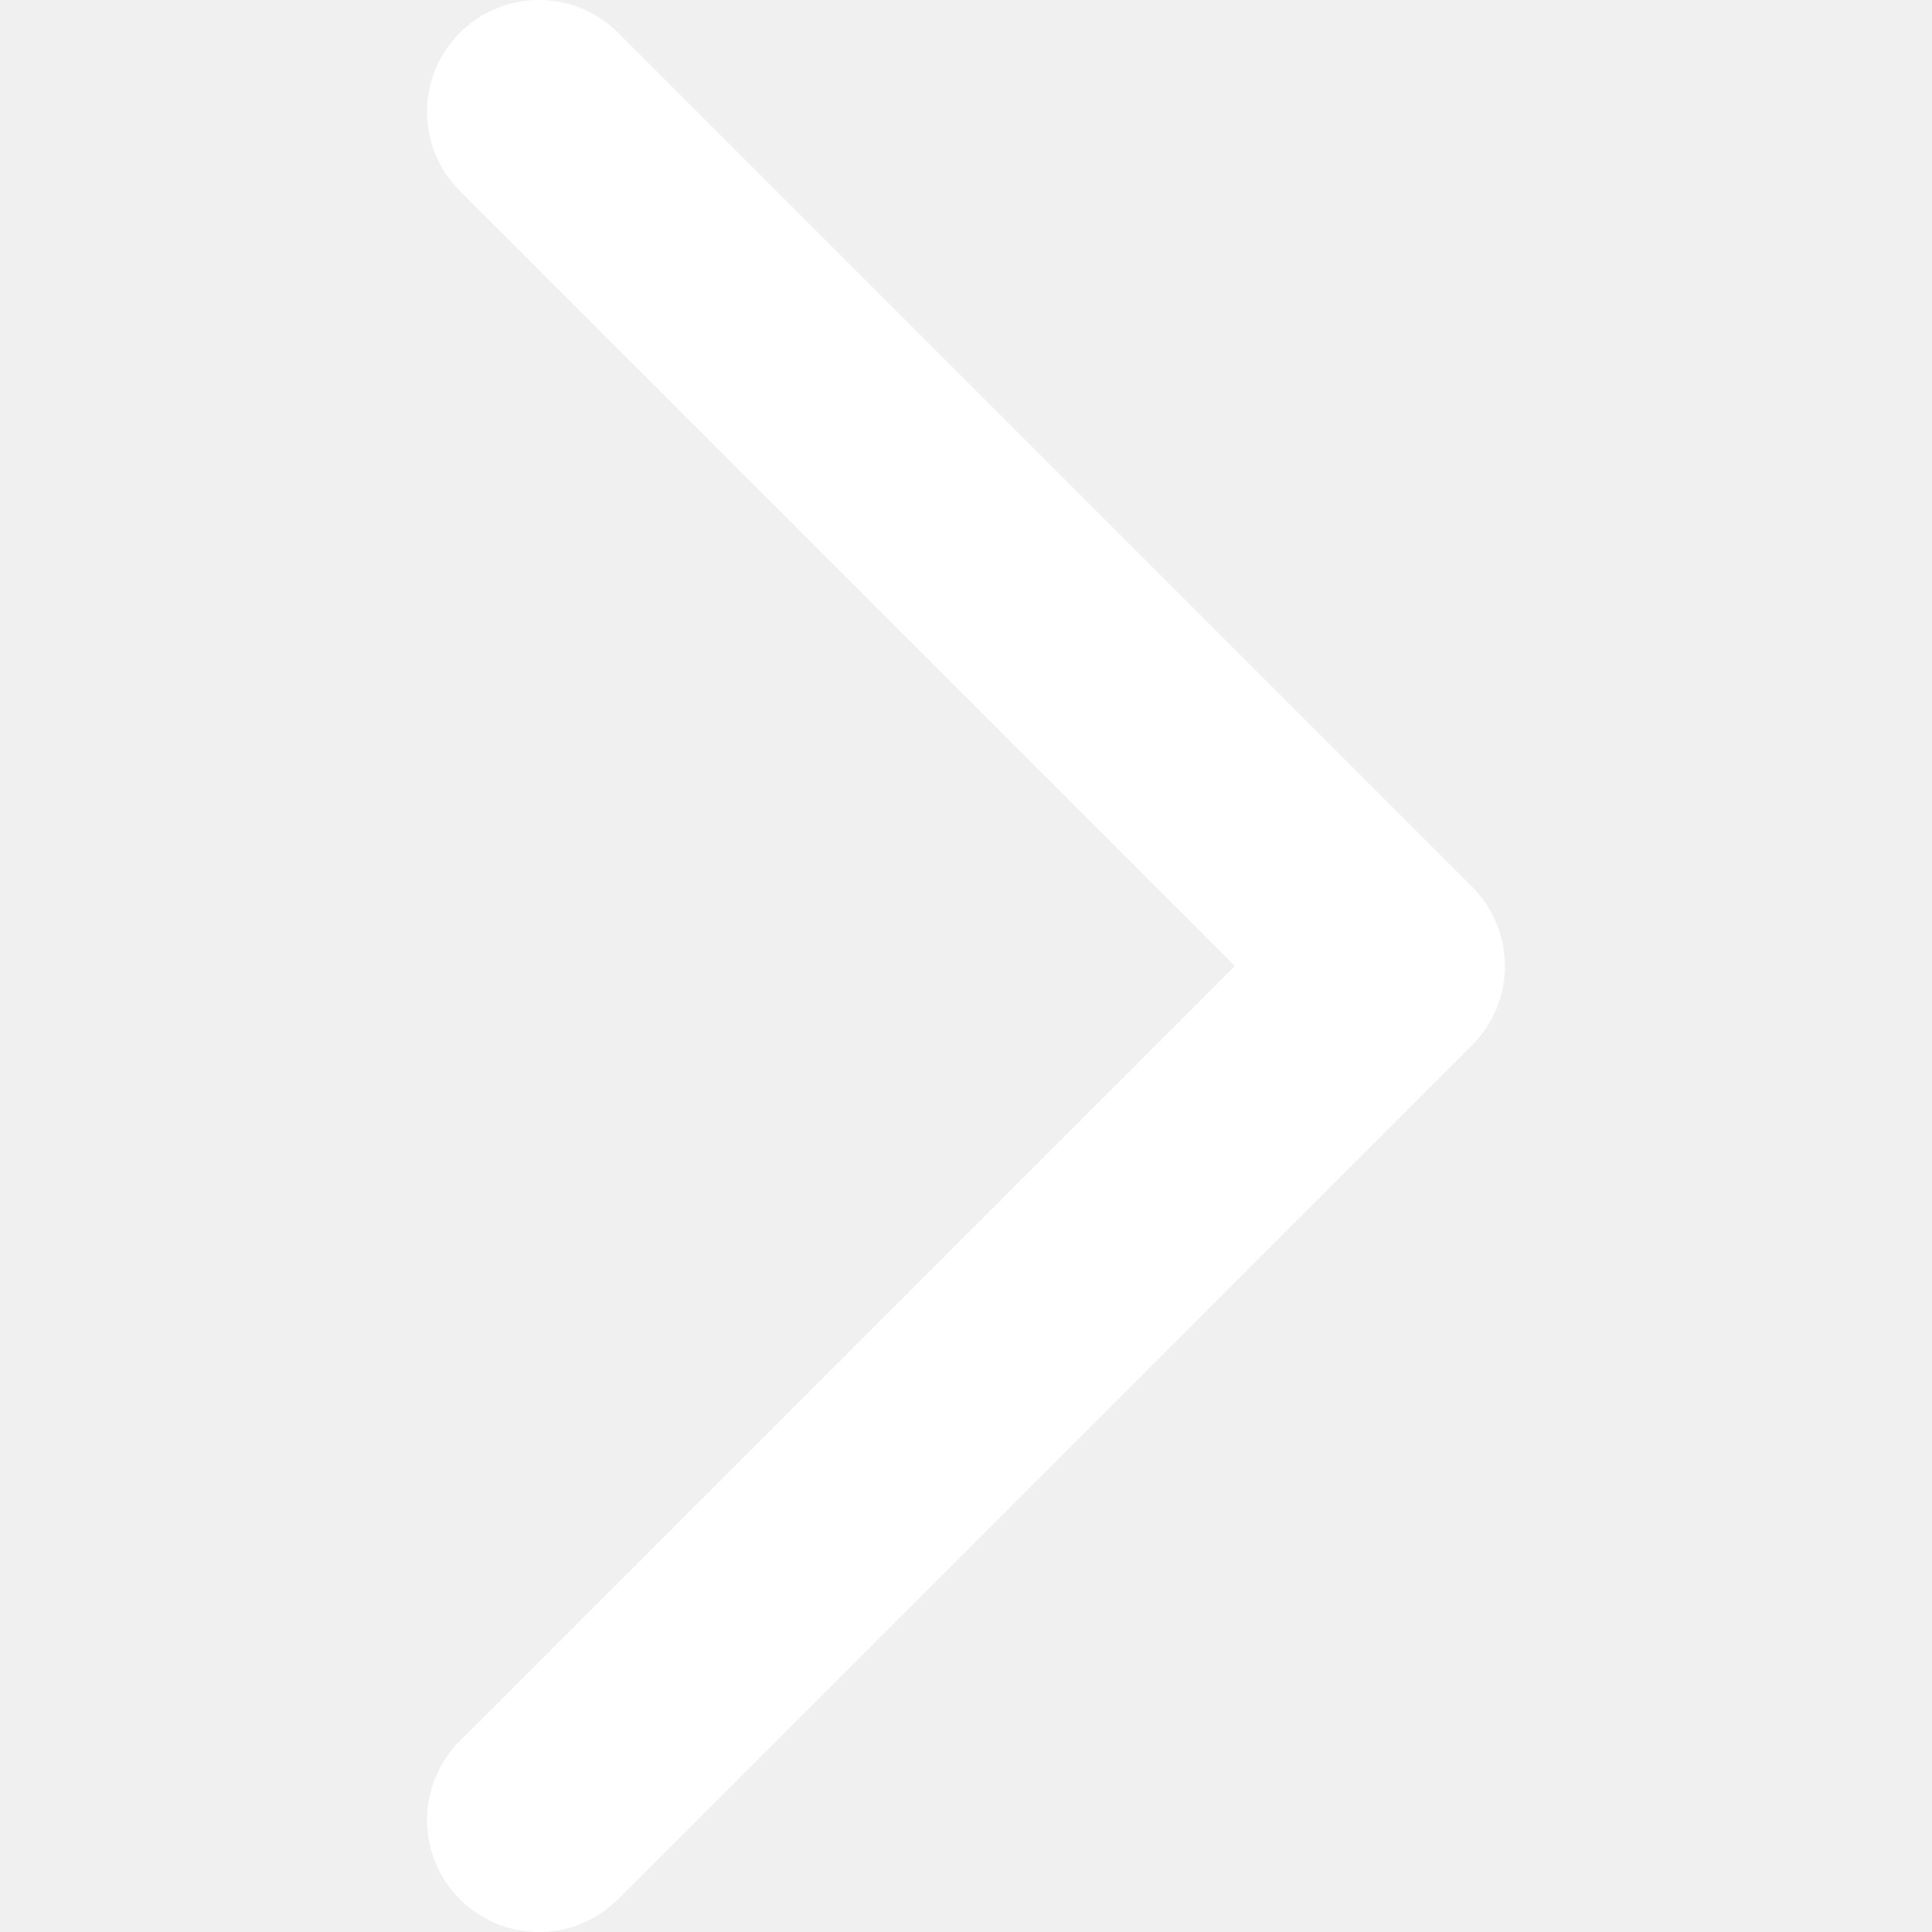
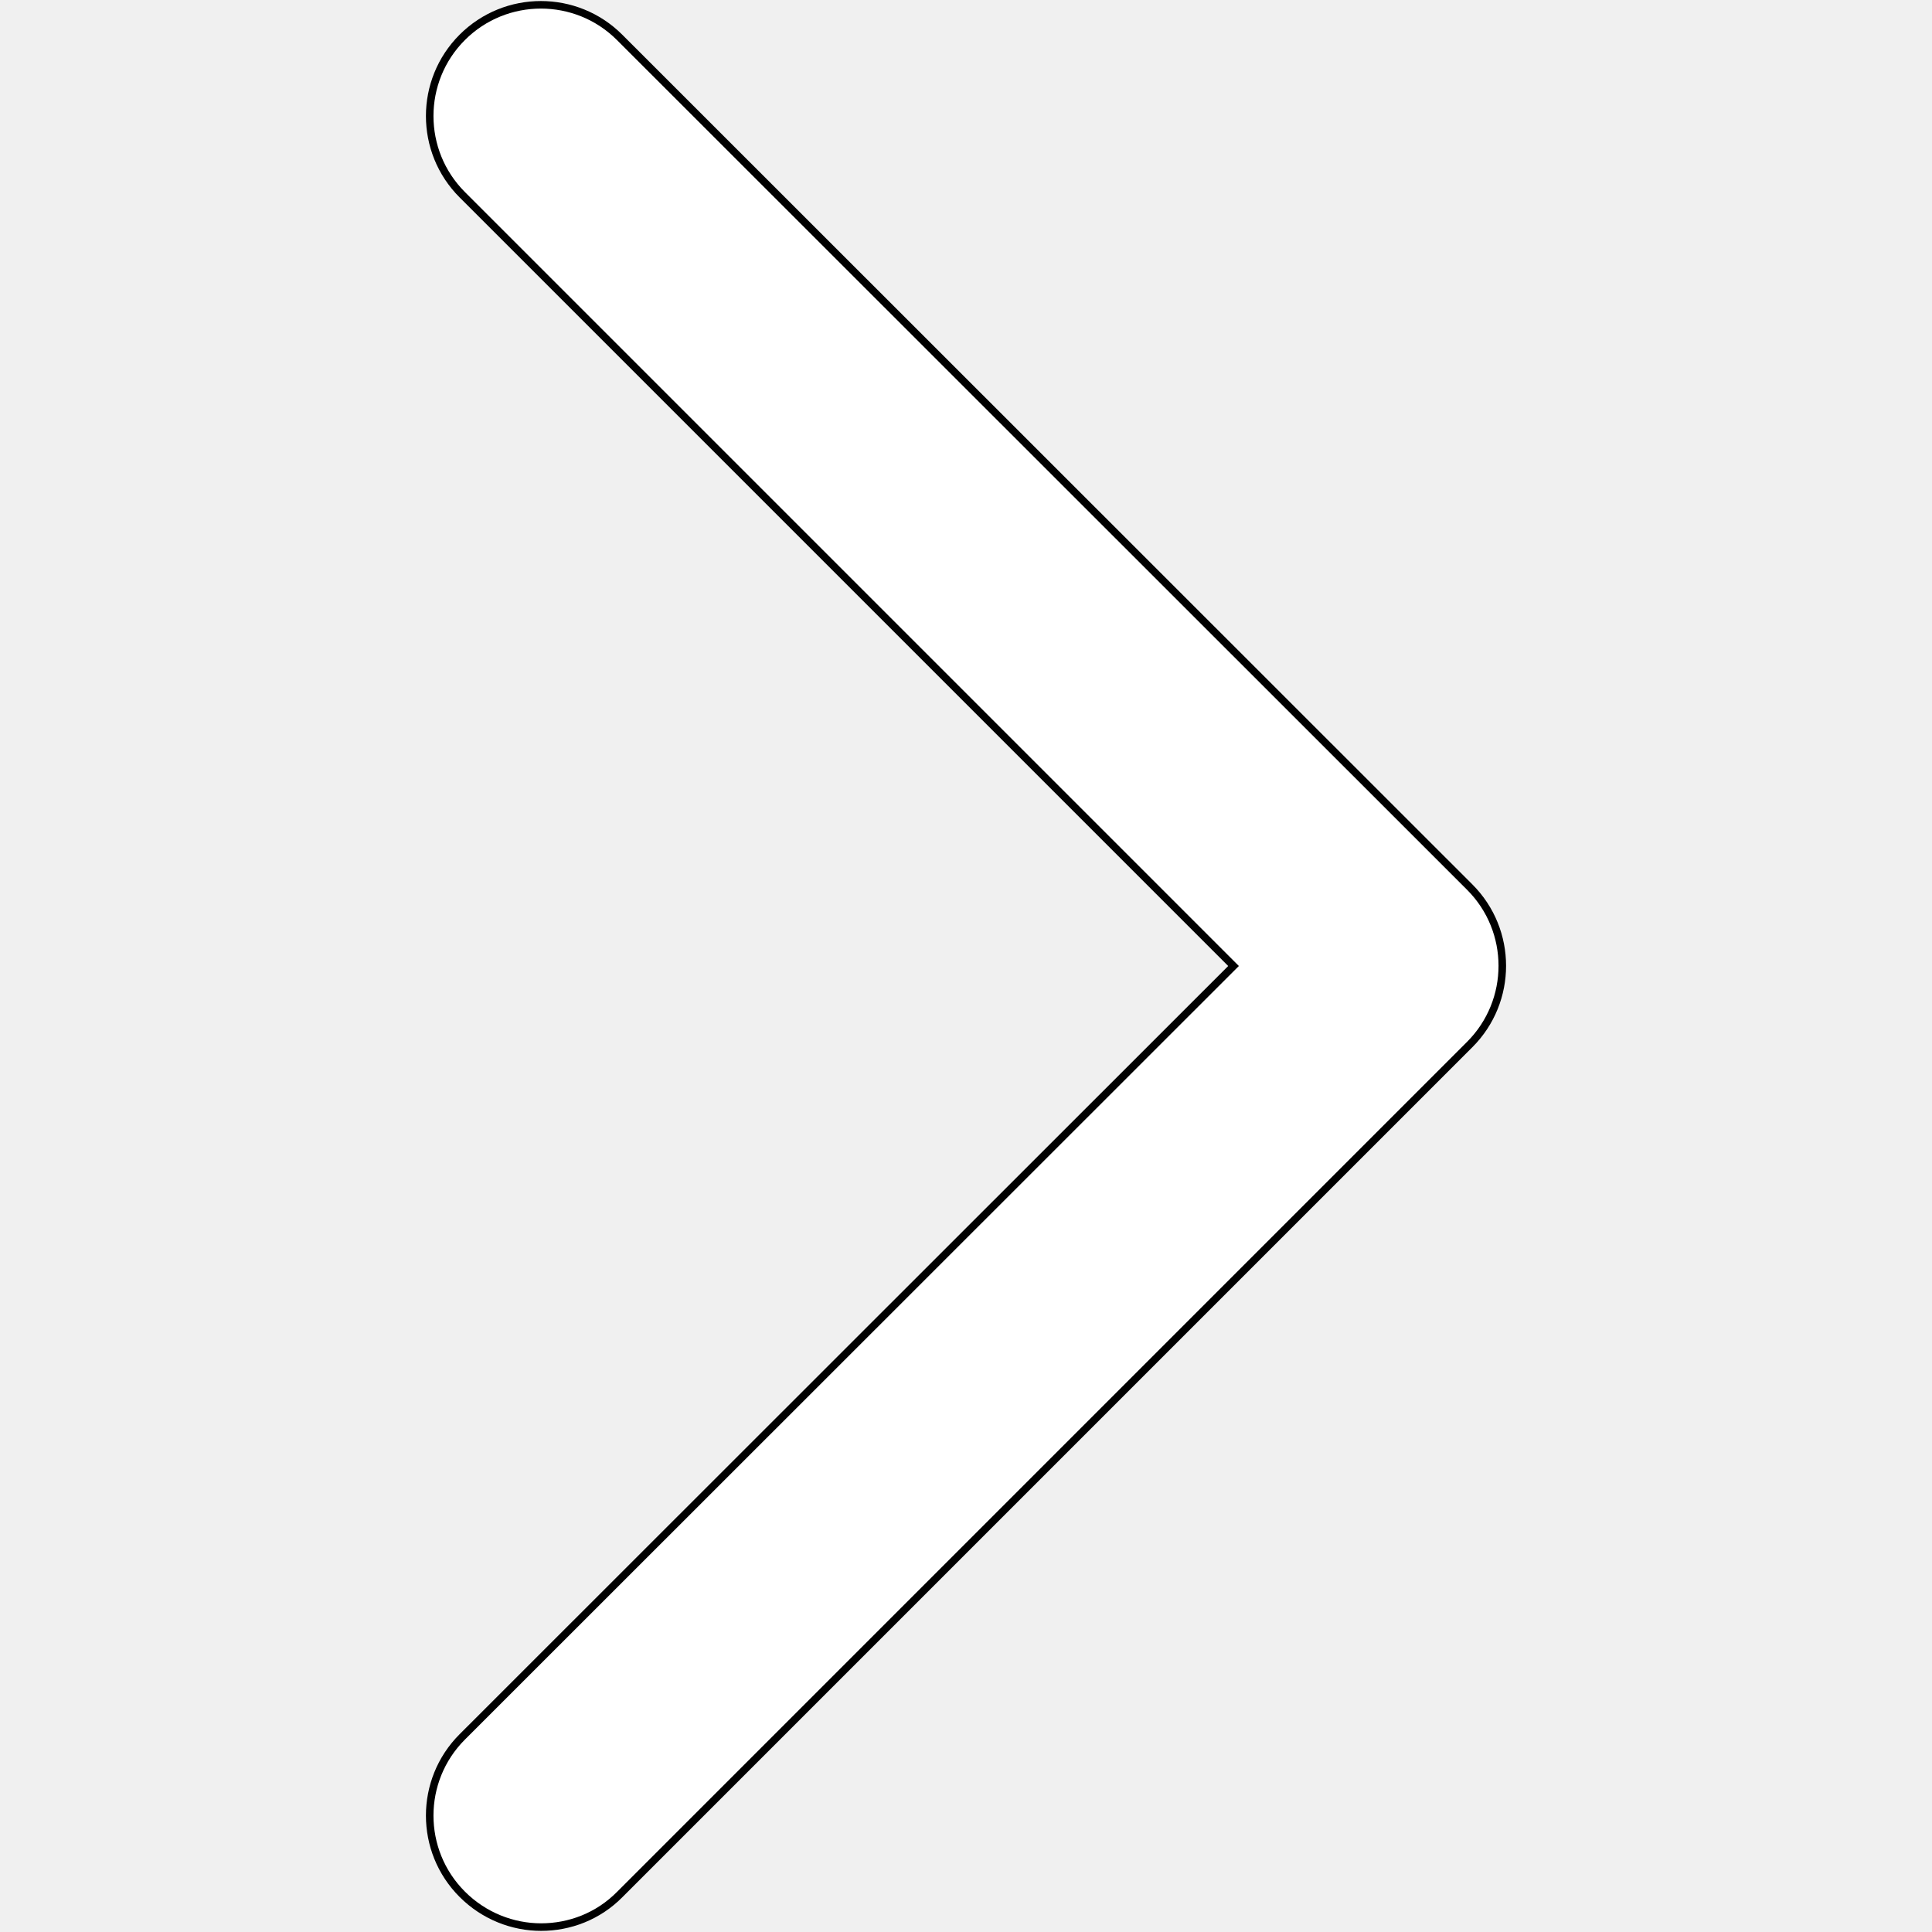
- <svg xmlns="http://www.w3.org/2000/svg" version="1.1" id="Capa_1" x="0px" y="0px" viewBox="0 0 185.343 185.343" style="enable-background:new 0 0 185.343 185.343;" xml:space="preserve" width="512px" height="512px">
+ <svg xmlns="http://www.w3.org/2000/svg" version="1.1" id="Capa_1" x="0px" y="0px" viewBox="-383 145 512 512" style="enable-background:new -383 145 512 512;" xml:space="preserve">
+   <style type="text/css">
+ 	.st0{fill:#FFFFFF;stroke:#000000;stroke-width:2;stroke-miterlimit:10;}
+ </style>
  <g>
    <g>
-       <path d="M51.707,185.343c-2.741,0-5.493-1.044-7.593-3.149c-4.194-4.194-4.194-10.981,0-15.175    l74.352-74.347L44.114,18.32c-4.194-4.194-4.194-10.987,0-15.175c4.194-4.194,10.987-4.194,15.18,0l81.934,81.934    c4.194,4.194,4.194,10.987,0,15.175l-81.934,81.939C57.201,184.293,54.454,185.343,51.707,185.343z" fill="#FFFFFF" />
+       <path class="st0" d="M-239.6,655.7c-7.5,0-15.1-2.9-20.9-8.7c-11.5-11.5-11.5-30.2,0-41.7L-56.1,401l-204.4-204.4    c-11.5-11.5-11.5-30.2,0-41.7c11.5-11.5,30.2-11.5,41.7,0L6.5,380.1c11.5,11.5,11.5,30.2,0,41.7l-225.2,225.2    C-224.5,652.9-232.1,655.7-239.6,655.7z" />
    </g>
  </g>
-   <g>
- </g>
-   <g>
- </g>
-   <g>
- </g>
-   <g>
- </g>
-   <g>
- </g>
-   <g>
- </g>
-   <g>
- </g>
-   <g>
- </g>
-   <g>
- </g>
-   <g>
- </g>
-   <g>
- </g>
-   <g>
- </g>
-   <g>
- </g>
-   <g>
- </g>
-   <g>
- </g>
</svg>
